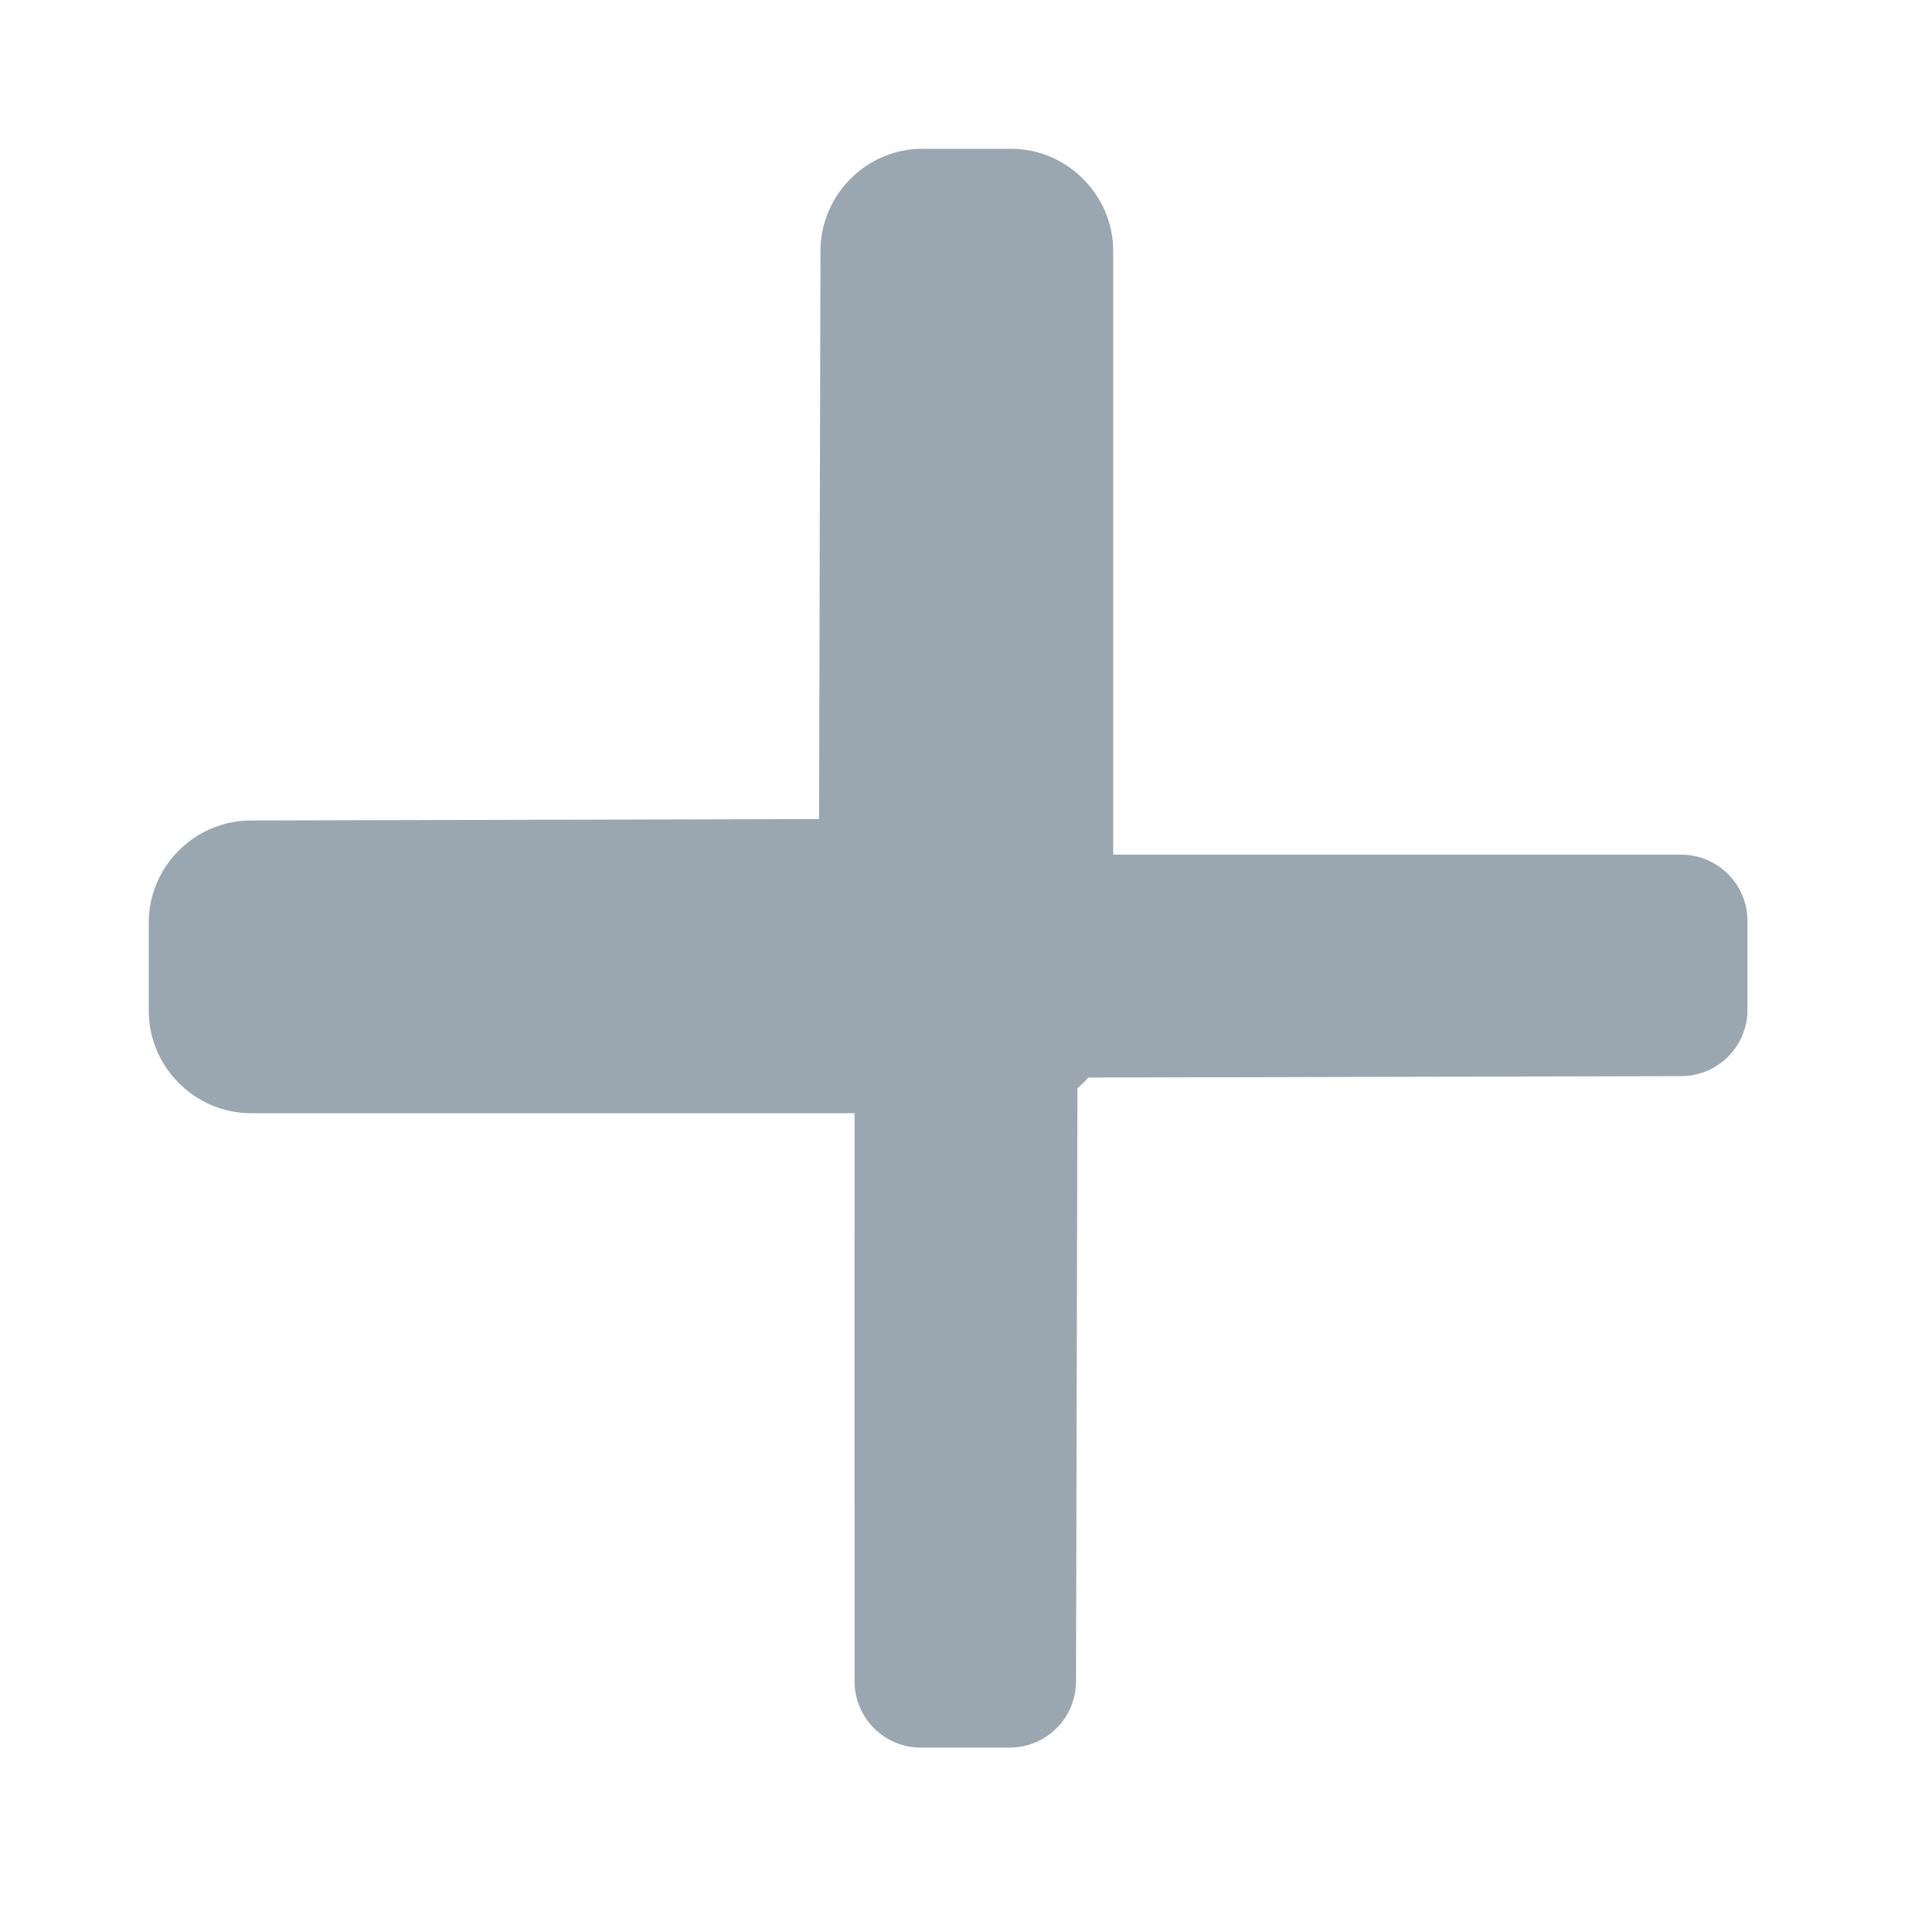
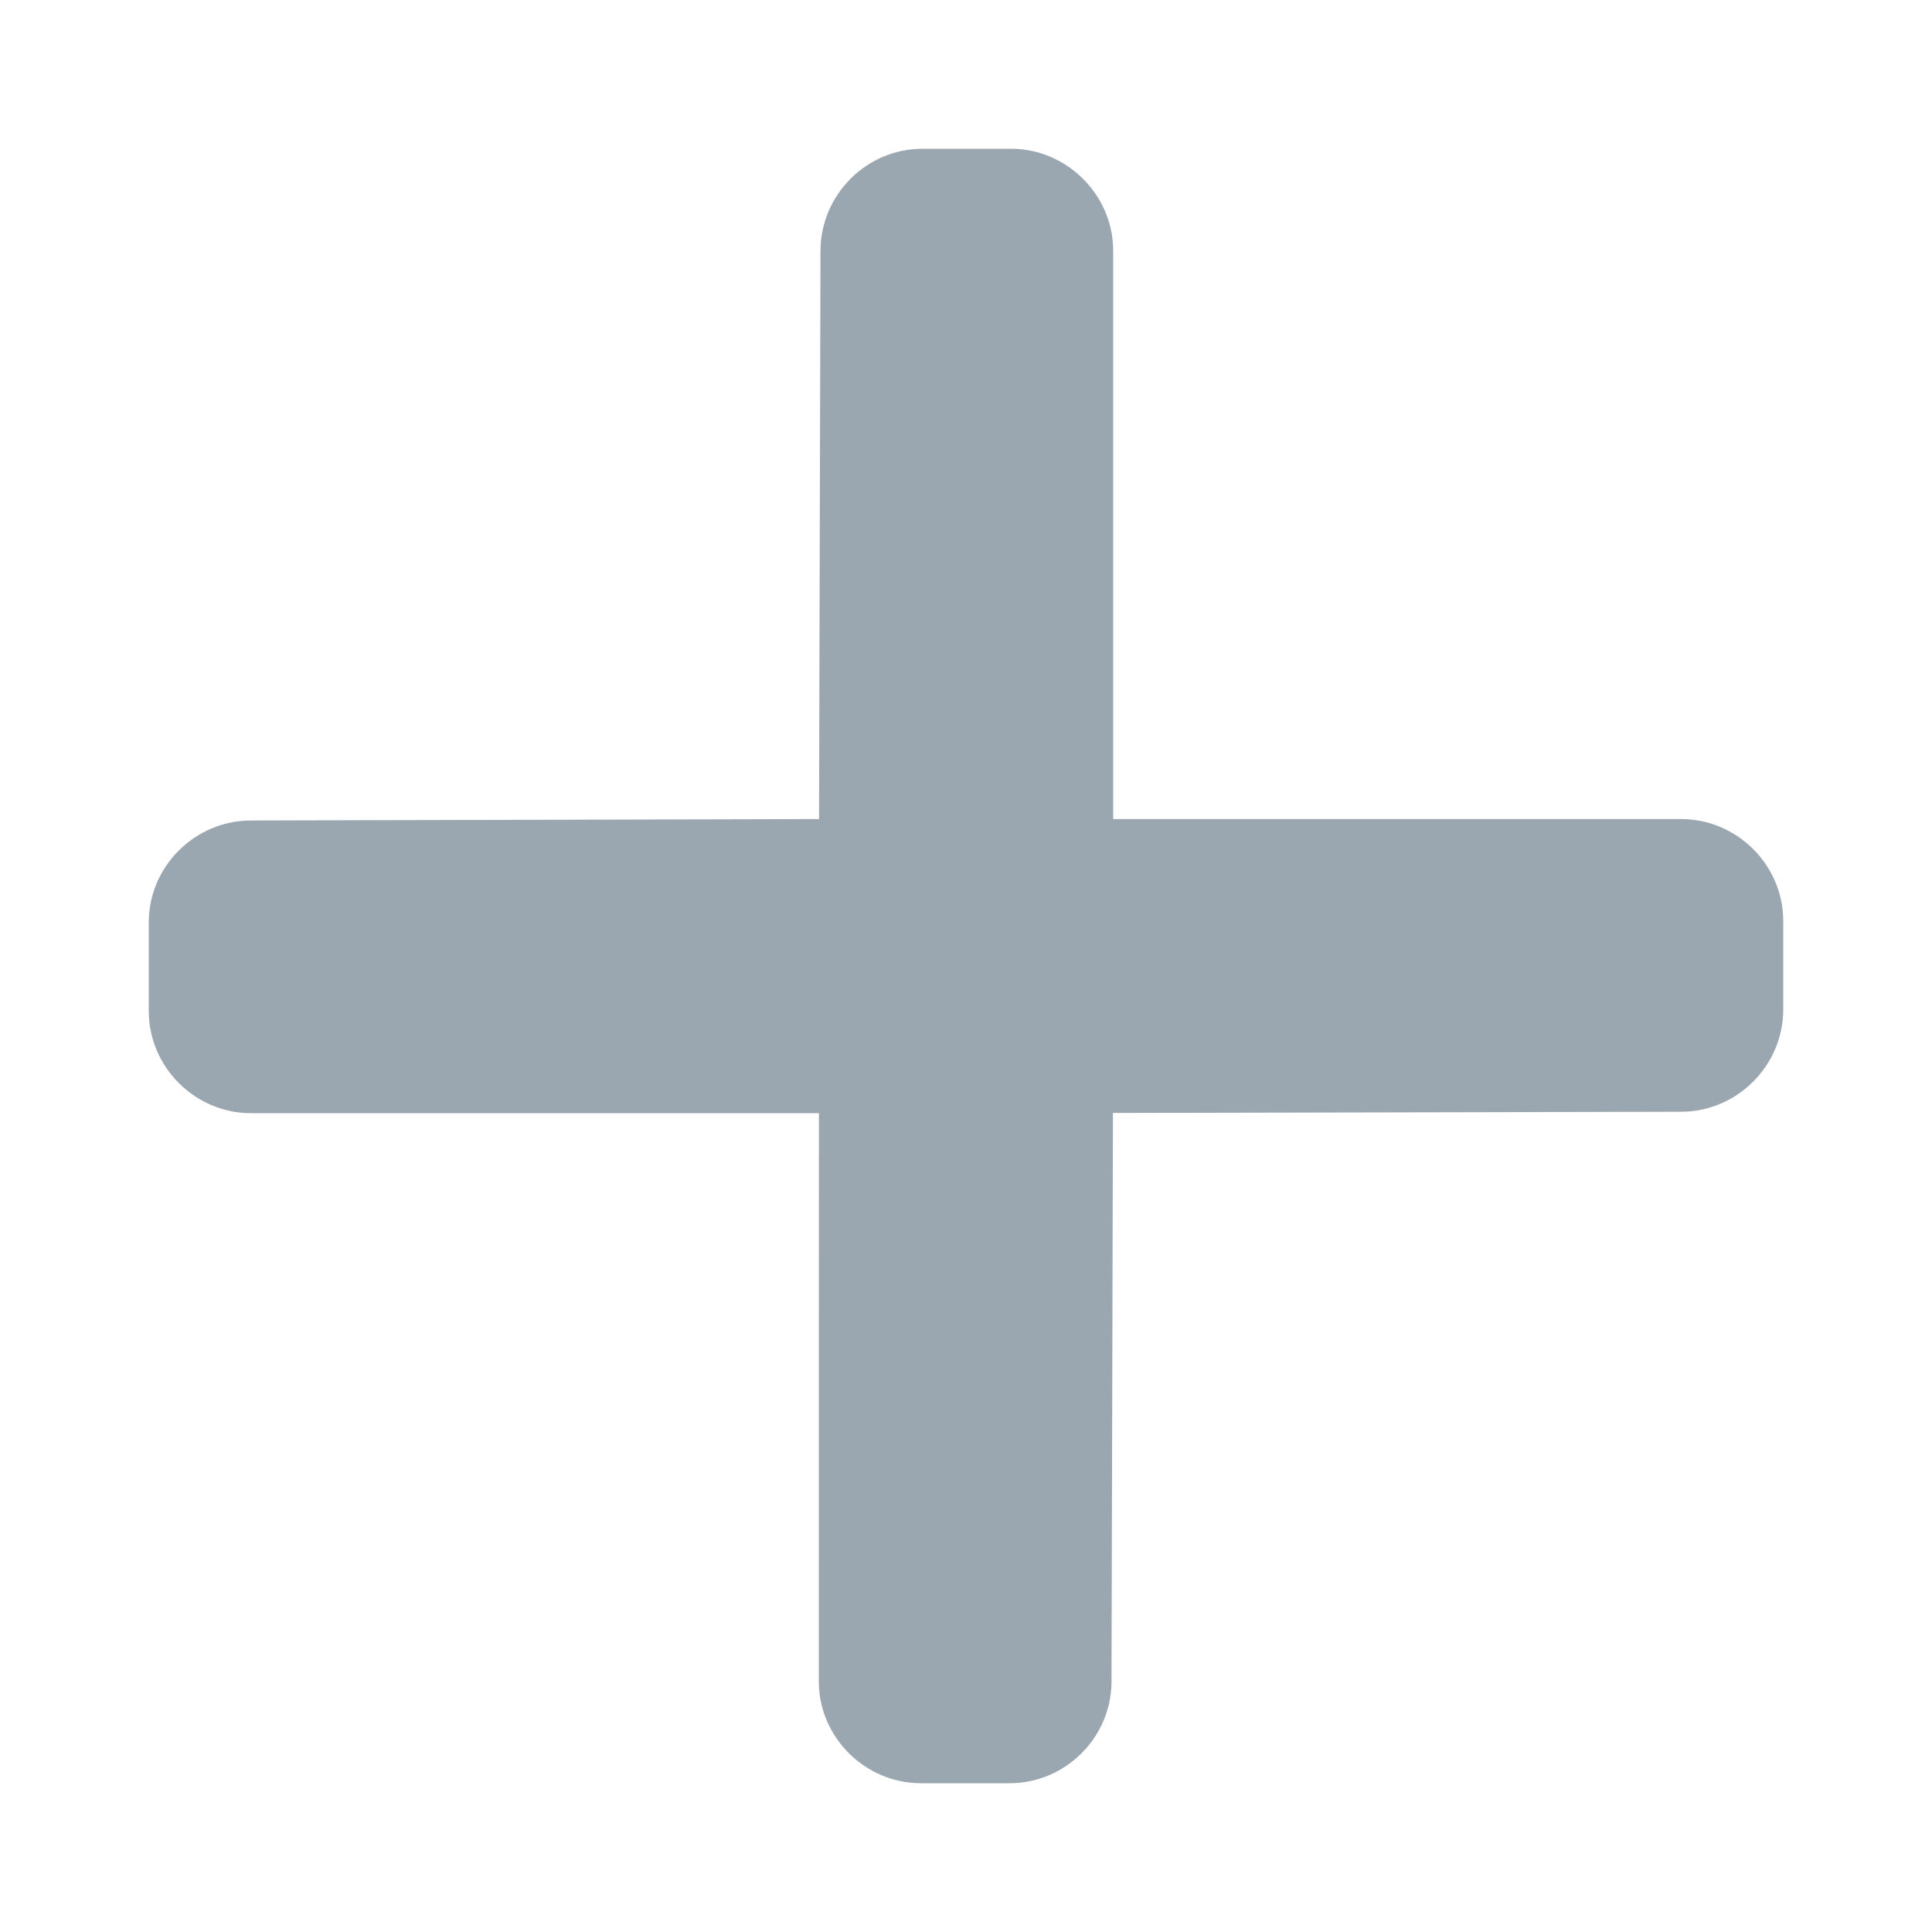
<svg xmlns="http://www.w3.org/2000/svg" width="16" height="16" viewBox="0 0 16 16">
  <path fill="#9AA7B0" d="m 7.639,1.232 c -0.462,-1.47e-4 -0.843,0.381 -0.844,0.844 l -0.012,4.707 -4.707,0.012 c -0.462,0.001 -0.844,0.381 -0.844,0.844 v 0.734 C 1.232,8.836 1.615,9.219 2.078,9.219 H 8.373 C 8.836,9.219 9.219,8.836 9.219,8.373 V 2.078 C 9.219,1.615 8.836,1.232 8.373,1.232 Z" />
-   <path fill="#9AA7B0" accentTint="both" stroke-width="0.59" d="m 7.078,7.078 6.844,1.92e-5 c 0.304,-9.3e-6 0.55,0.246 0.55,0.55 l -1.1e-5,0.734 c 1.2e-5,0.303 -0.245,0.549 -0.548,0.55 l -5.001,0.012 -0.012,5.001 c -7.027e-4,0.303 -0.247,0.548 -0.55,0.548 l -0.734,10e-6 c -0.304,0 -0.55,-0.246 -0.55,-0.55 2.838e-4,-2.282 -0.001,-4.564 0.001,-6.845 z" />
+   <path fill="#9AA7B0" accentTint="fill" d="M 6.783,6.783 V 7.078 c -0.002,2.282 -0.002,4.564 -0.002,6.846 -4.39e-5,0.463 0.383,0.844 0.846,0.844 h 0.734 c 0.462,1.47e-4 0.843,-0.379 0.844,-0.842 l 0.012,-4.709 4.707,-0.01 c 0.462,-0.001 0.844,-0.383 0.844,-0.846 v -0.734 c 2.8e-5,-0.463 -0.383,-0.844 -0.846,-0.844 z" />
</svg>
